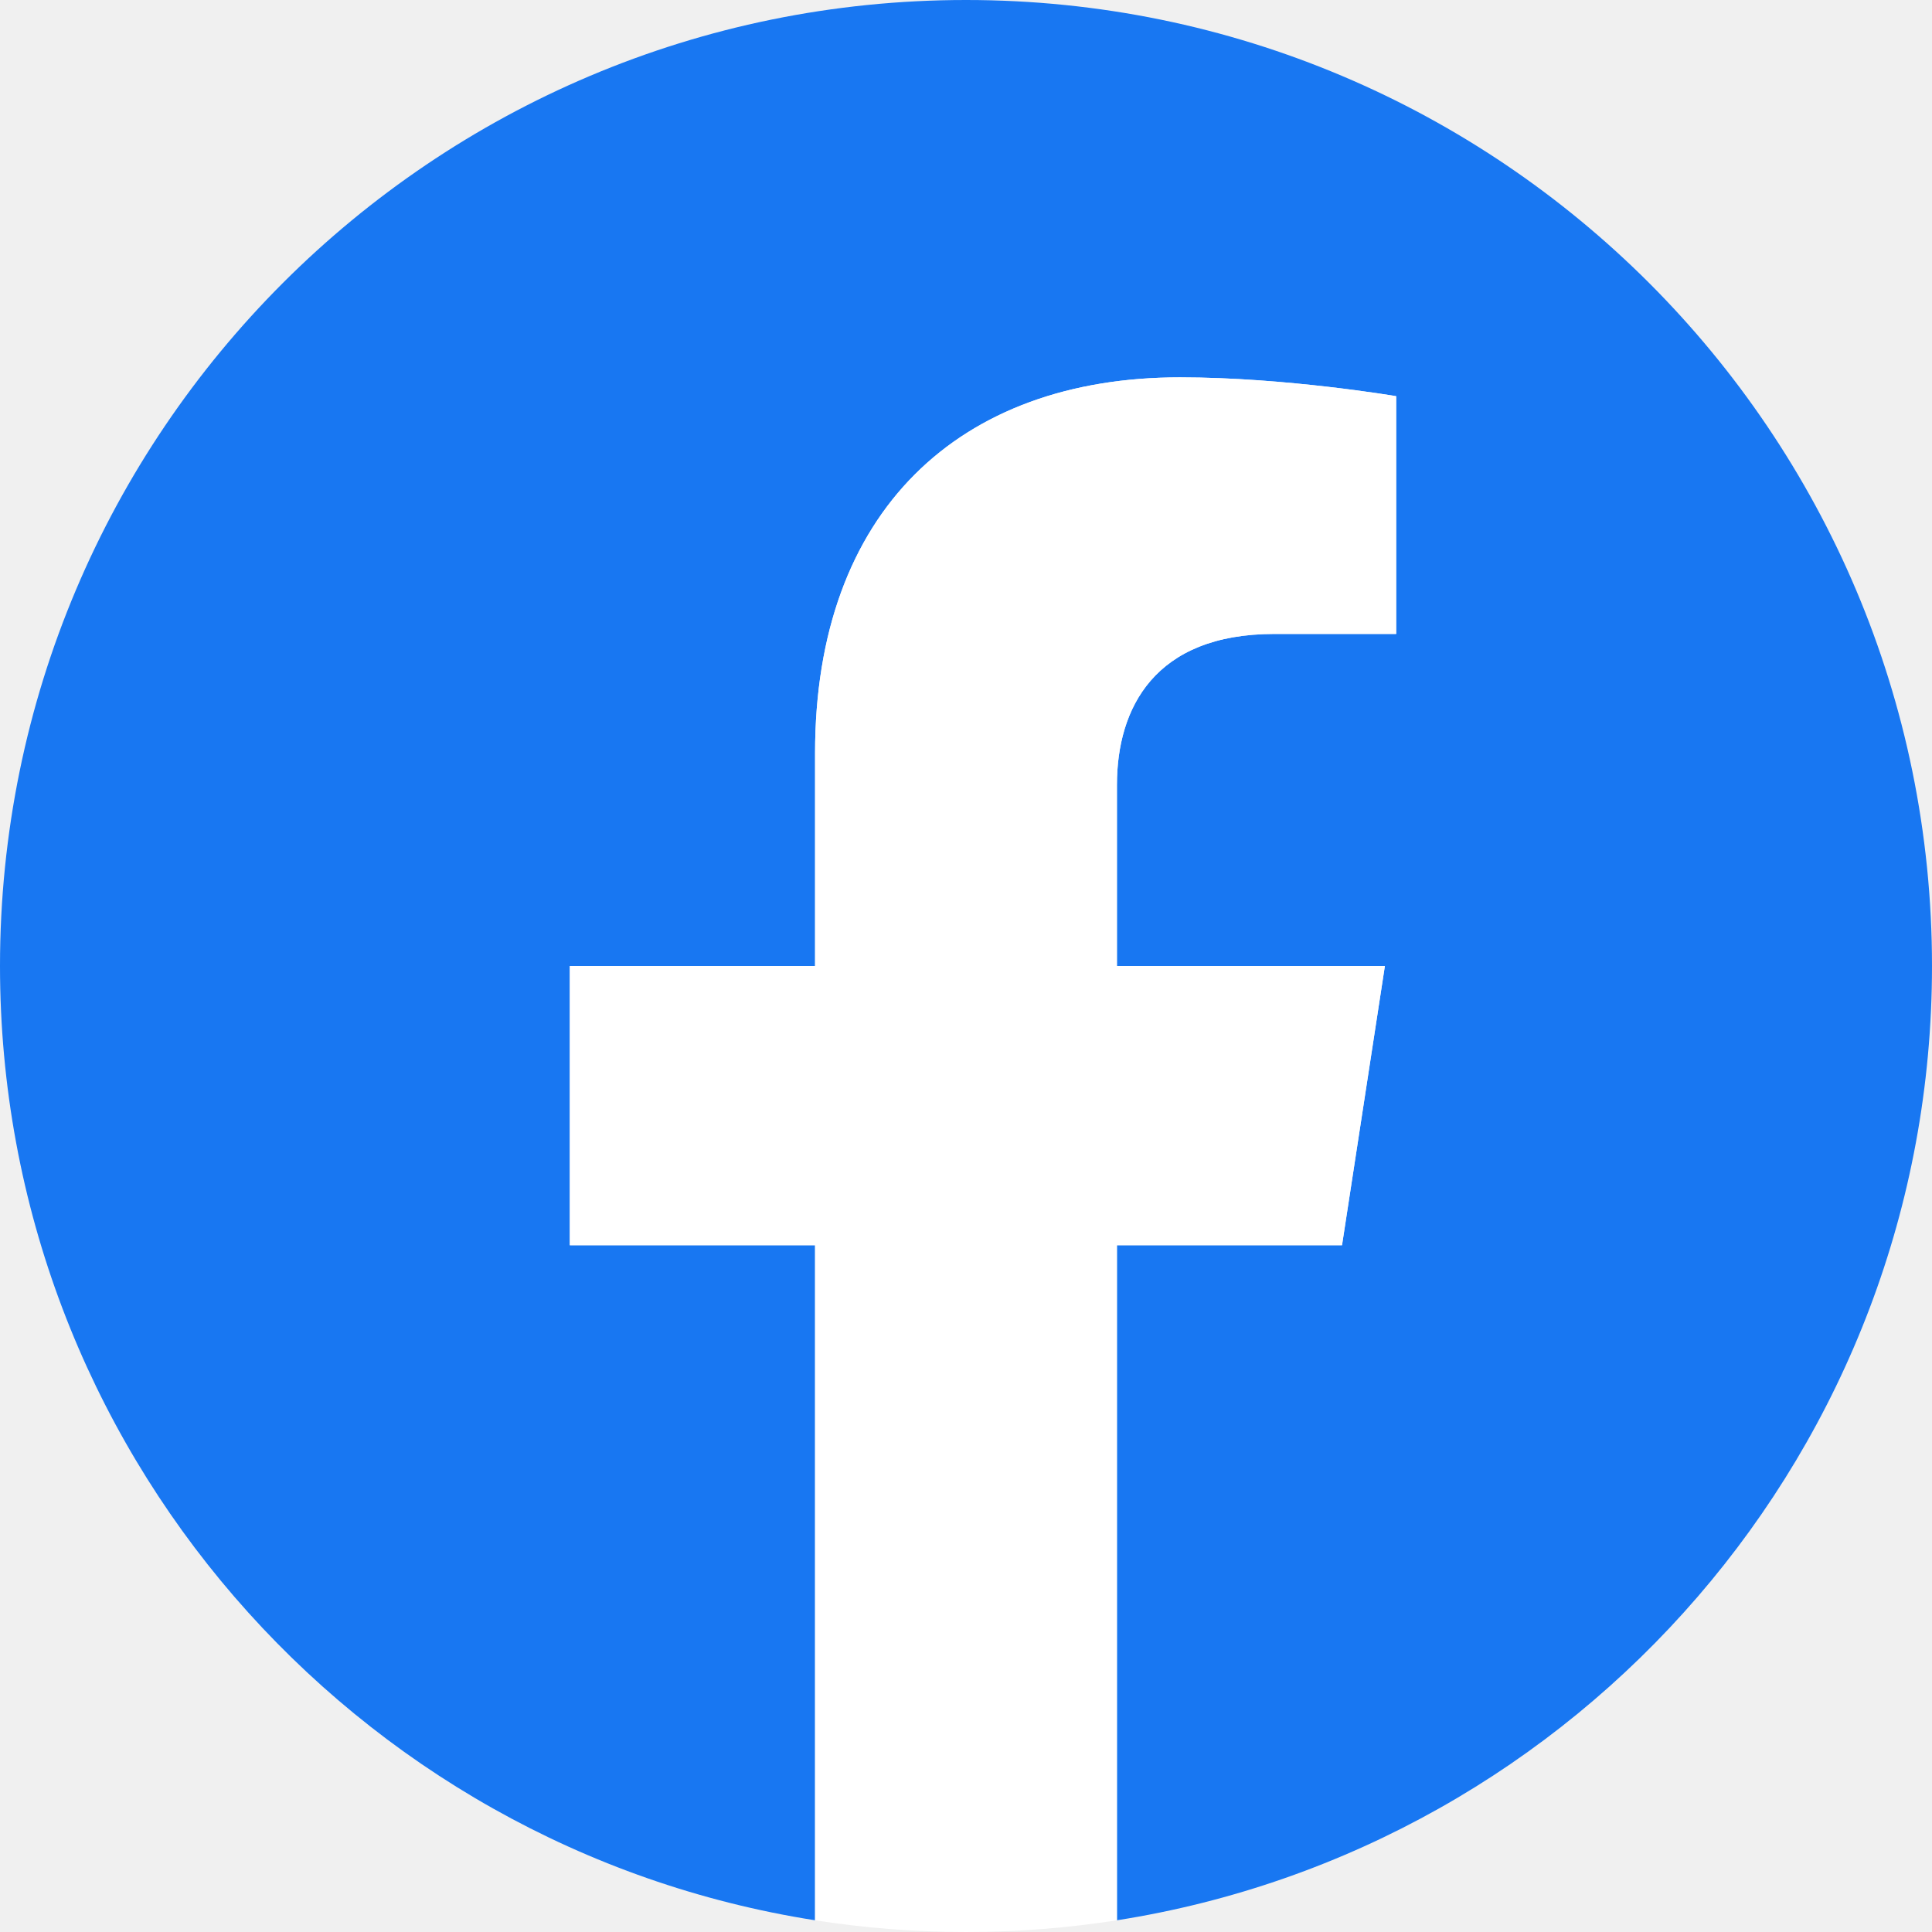
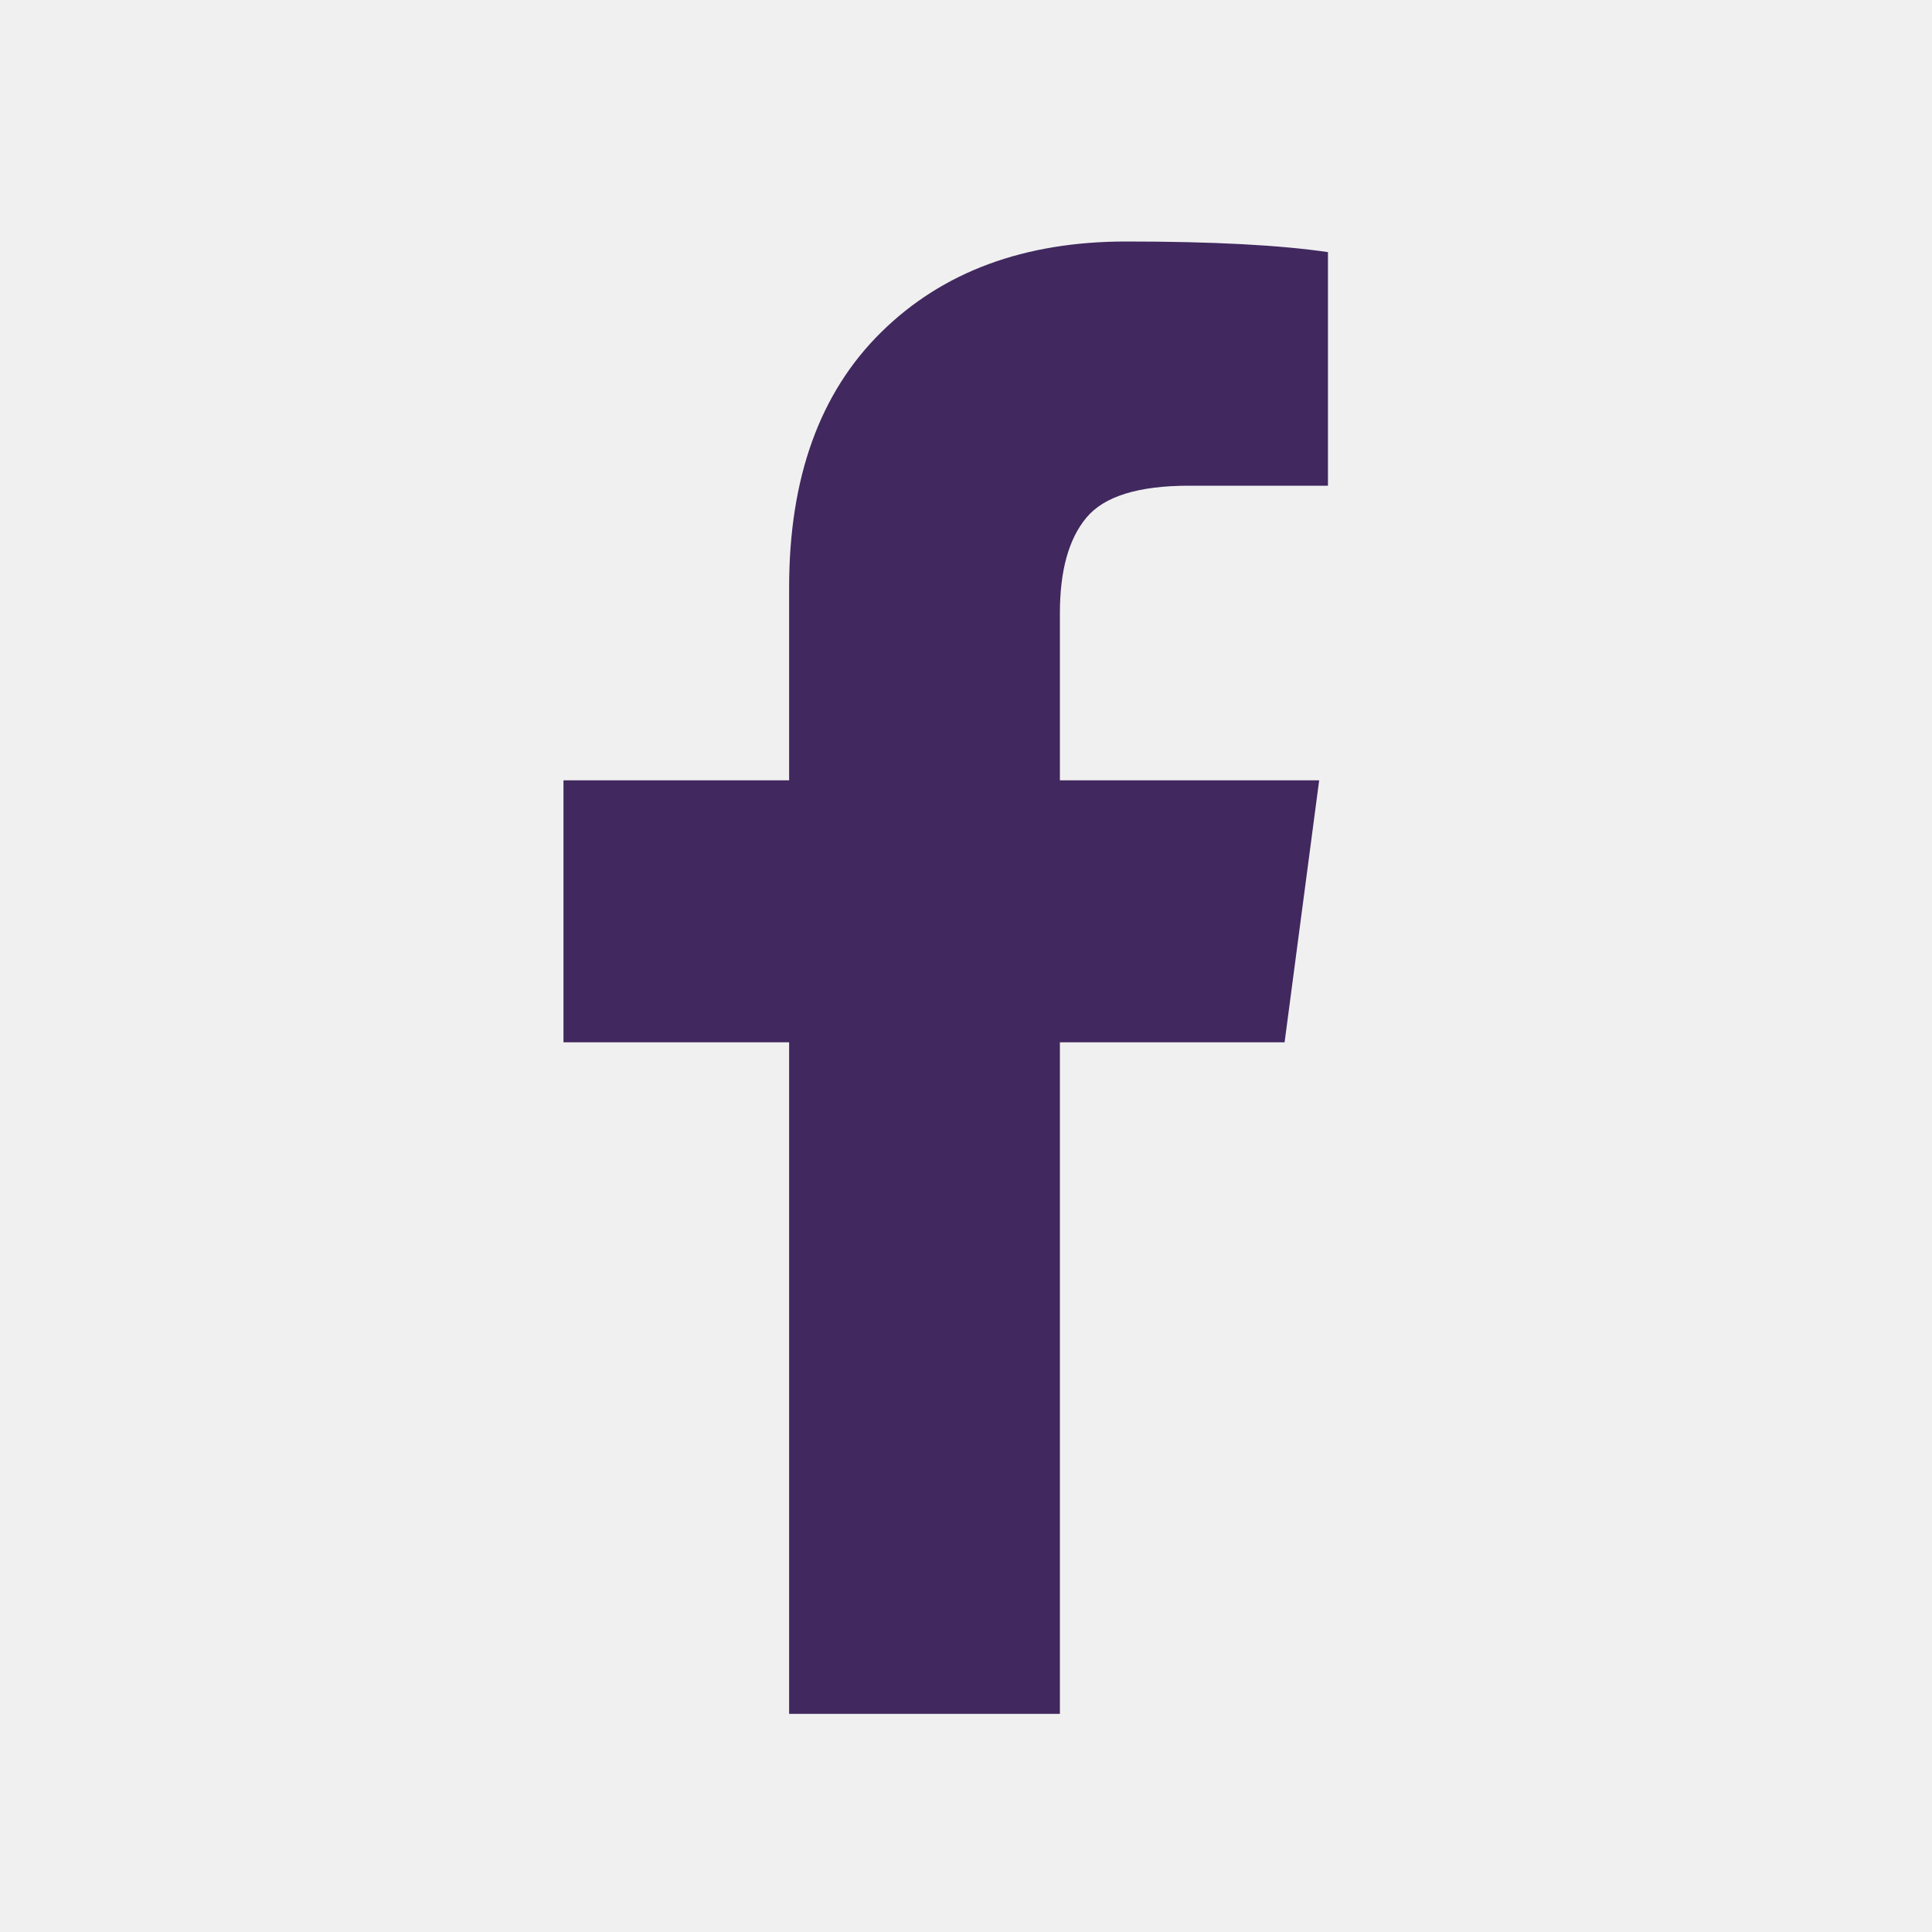
- <svg xmlns="http://www.w3.org/2000/svg" width="32" height="32" viewBox="0 0 32 32" fill="none">
-   <g clip-path="url(#clip0_243_8)">
-     <path d="M32 16C32 7.163 24.837 0 16 0C7.163 0 0 7.163 0 16C0 23.986 5.851 30.605 13.5 31.806V20.625H9.438V16H13.5V12.475C13.5 8.465 15.889 6.25 19.543 6.25C21.294 6.25 23.125 6.562 23.125 6.562V10.5H21.107C19.12 10.5 18.5 11.733 18.5 12.999V16H22.938L22.228 20.625H18.5V31.806C26.149 30.605 32 23.986 32 16Z" fill="#1877F2" />
-     <path d="M22.228 20.625L22.938 16H18.5V12.999C18.5 11.733 19.12 10.5 21.107 10.5H23.125V6.562C23.125 6.562 21.294 6.25 19.543 6.25C15.889 6.25 13.5 8.465 13.5 12.475V16H9.438V20.625H13.5V31.806C14.315 31.933 15.149 32 16 32C16.851 32 17.685 31.933 18.5 31.806V20.625H22.228Z" fill="white" />
-   </g>
-   <defs>
-     <clipPath id="clip0_243_8">
-       <rect width="32" height="32" fill="white" />
-     </clipPath>
-   </defs>
+ <svg xmlns="http://www.w3.org/2000/svg" width="20" height="20" viewBox="0 0 20 20" fill="none">
+   <path d="M13.747 2.61V5.028H12.309C11.784 5.028 11.43 5.138 11.247 5.358C11.063 5.578 10.972 5.907 10.972 6.347V8.078H13.656L13.298 10.79H10.972V17.742H8.169V10.79H5.833V8.078H8.169V6.081C8.169 4.946 8.486 4.065 9.122 3.439C9.757 2.813 10.602 2.5 11.659 2.5C12.556 2.5 13.253 2.537 13.747 2.61Z" fill="#41285F" />
</svg>
